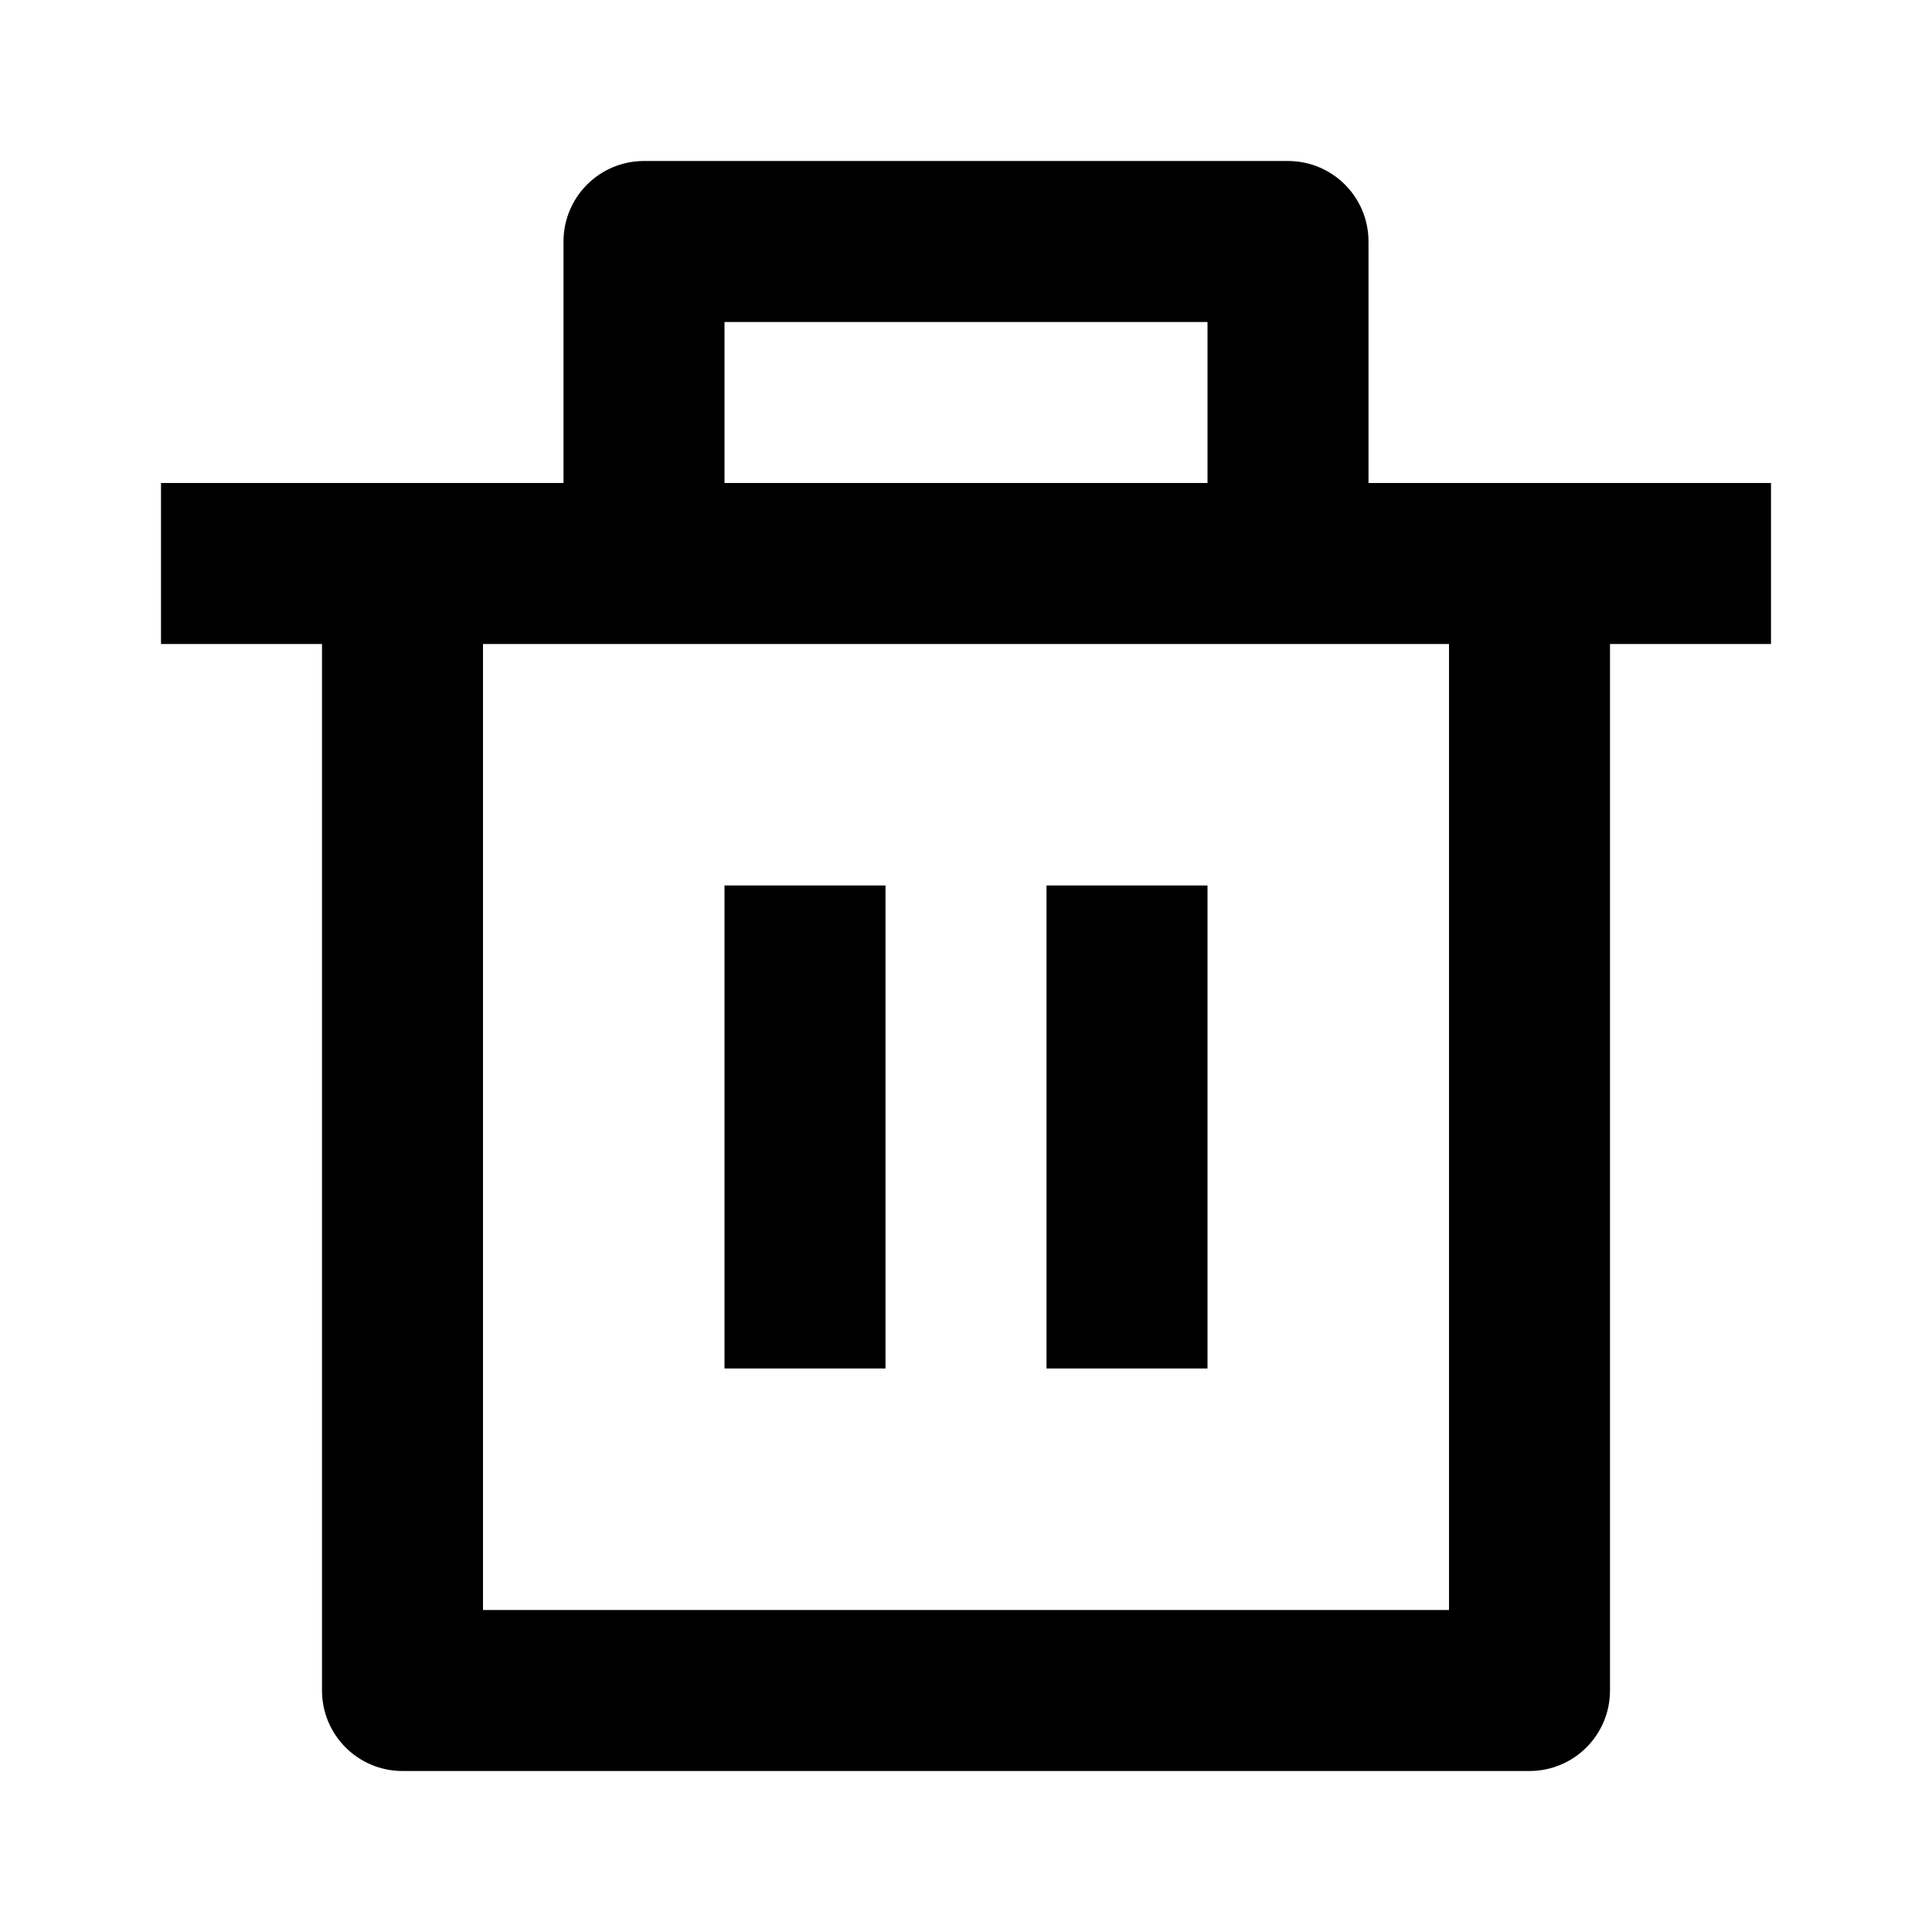
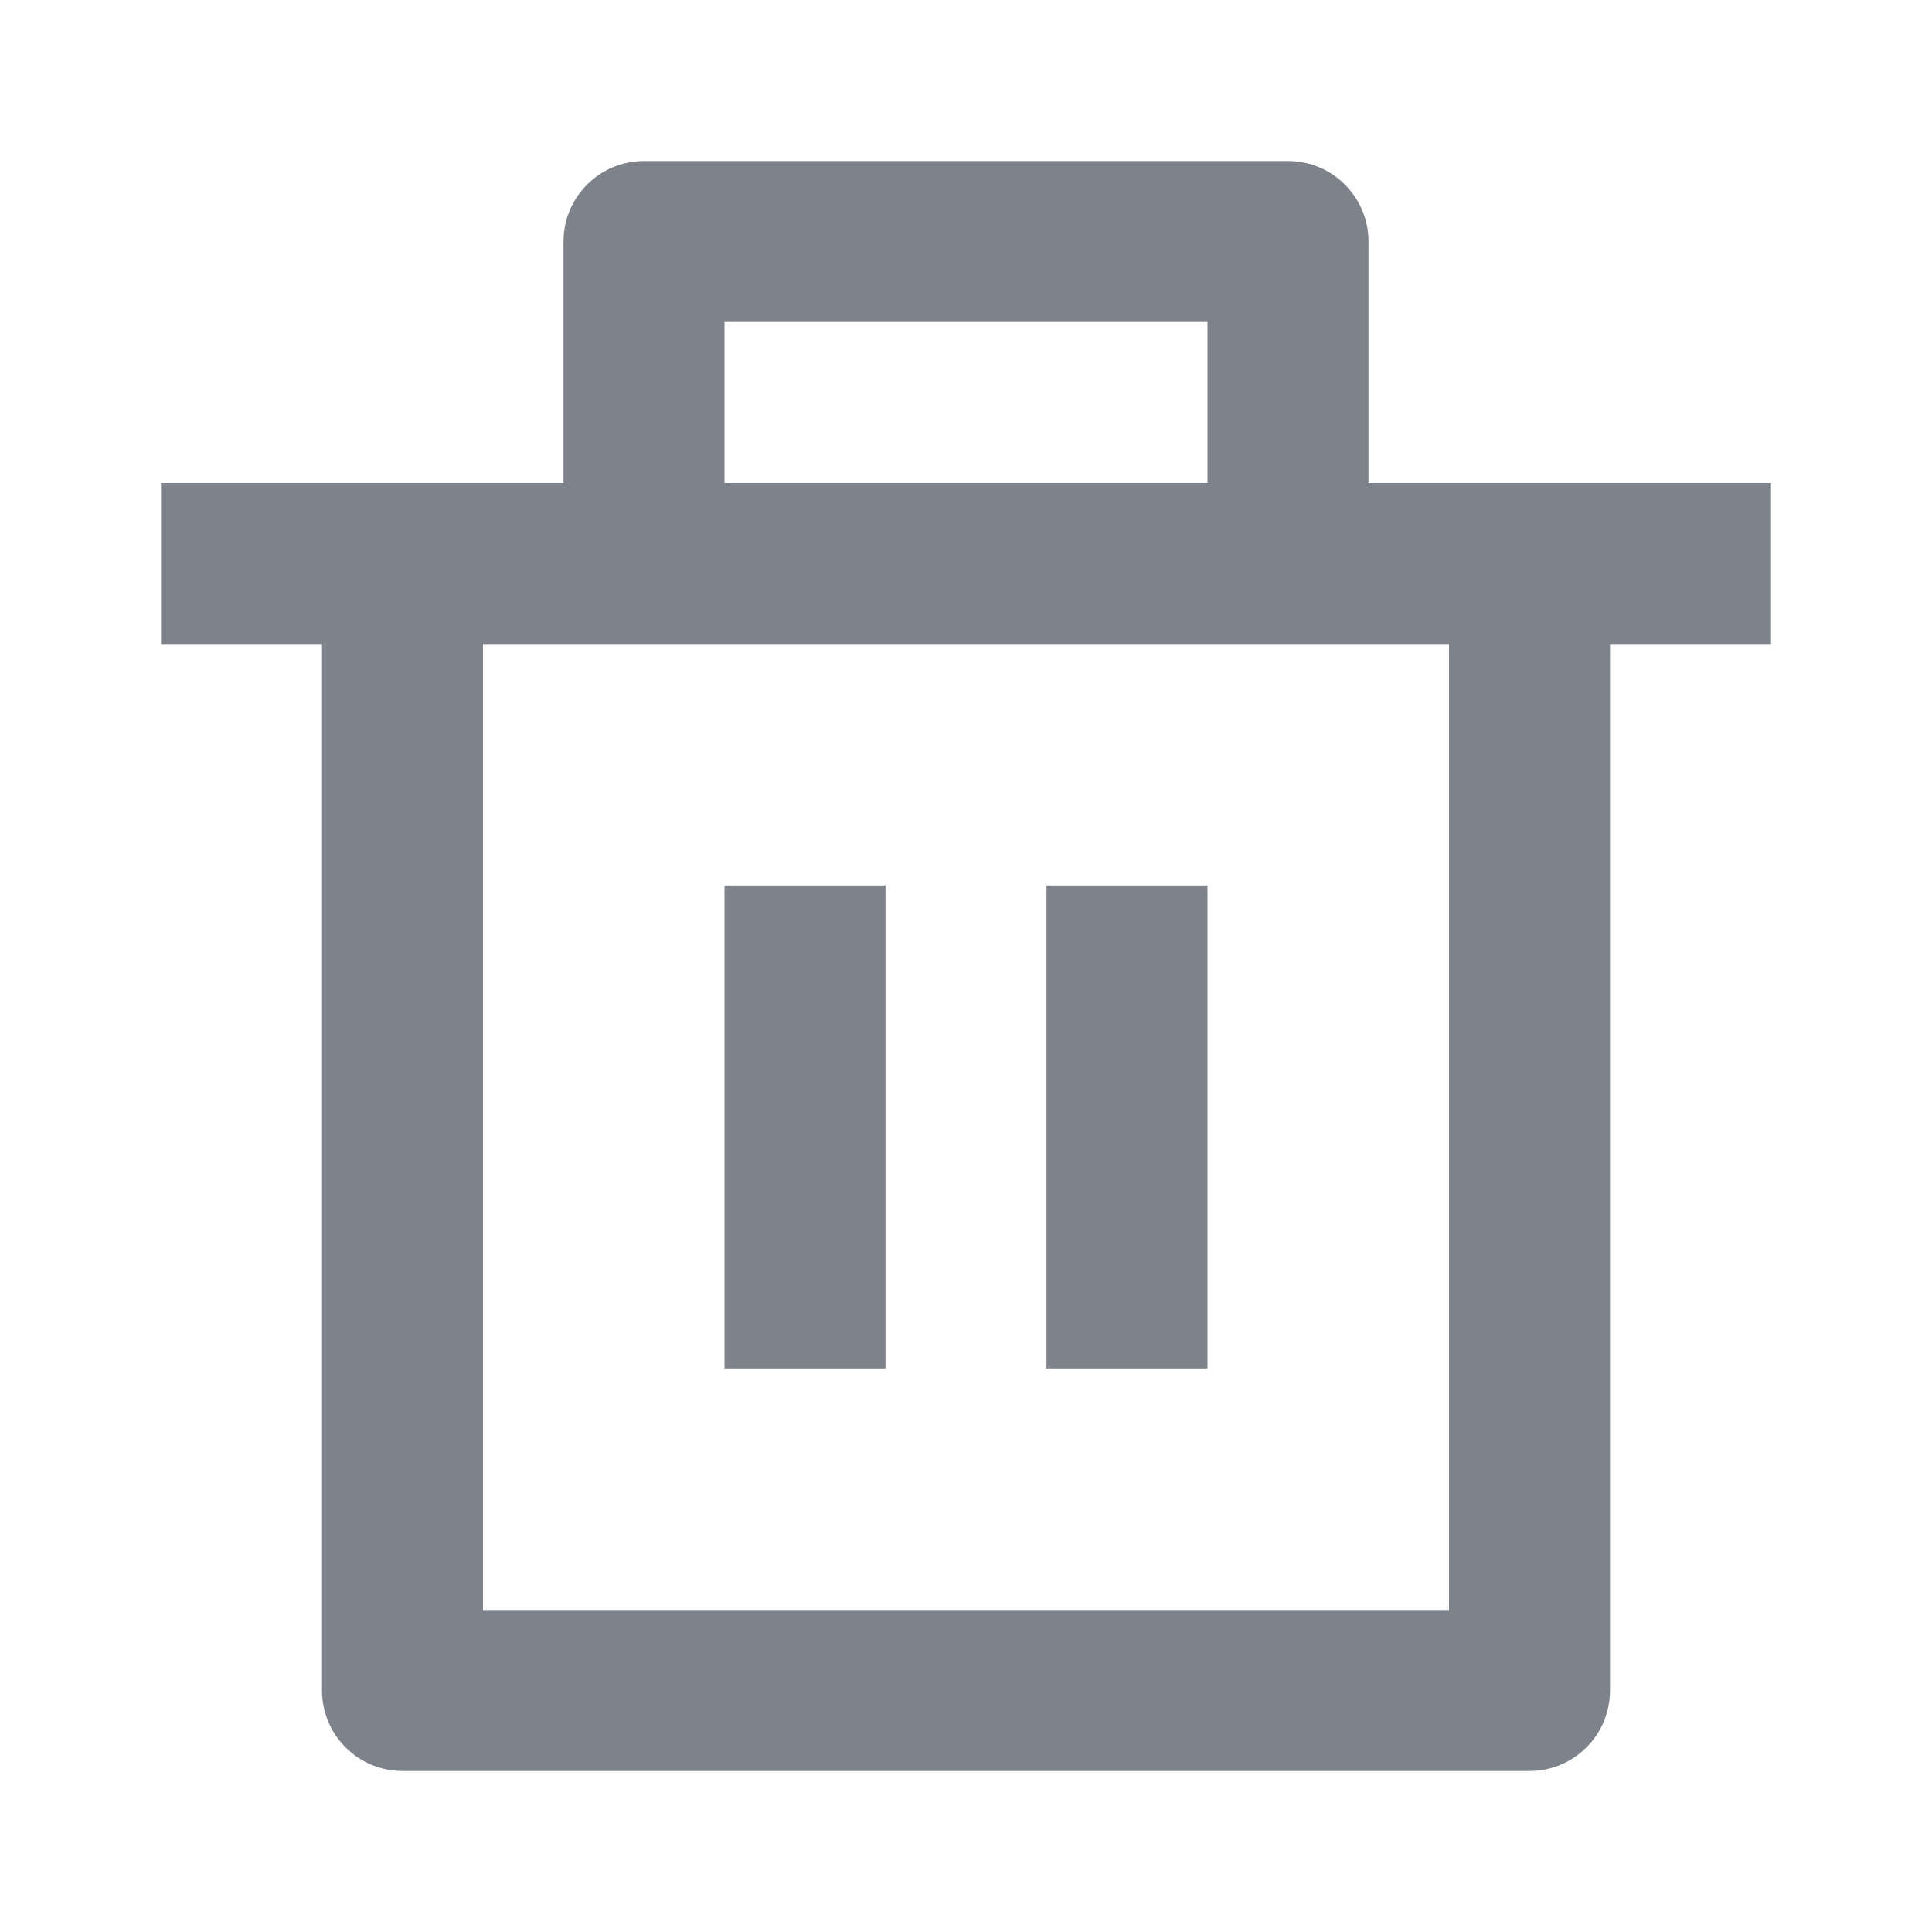
- <svg xmlns="http://www.w3.org/2000/svg" viewBox="0 0 24 24" width="24" height="24">
+ <svg xmlns="http://www.w3.org/2000/svg" viewBox="0 0 24 24" width="24" height="24" fill="#7e828b">
  <path fill="none" d="M0 0h24v24H0z" />
  <path d="M17 6h5v2h-2v13a1 1 0 0 1-1 1H5a1 1 0 0 1-1-1V8H2V6h5V3a1 1 0 0 1 1-1h8a1 1 0 0 1 1 1v3zm1 2H6v12h12V8zm-9 3h2v6H9v-6zm4 0h2v6h-2v-6zM9 4v2h6V4H9z" />
</svg>
